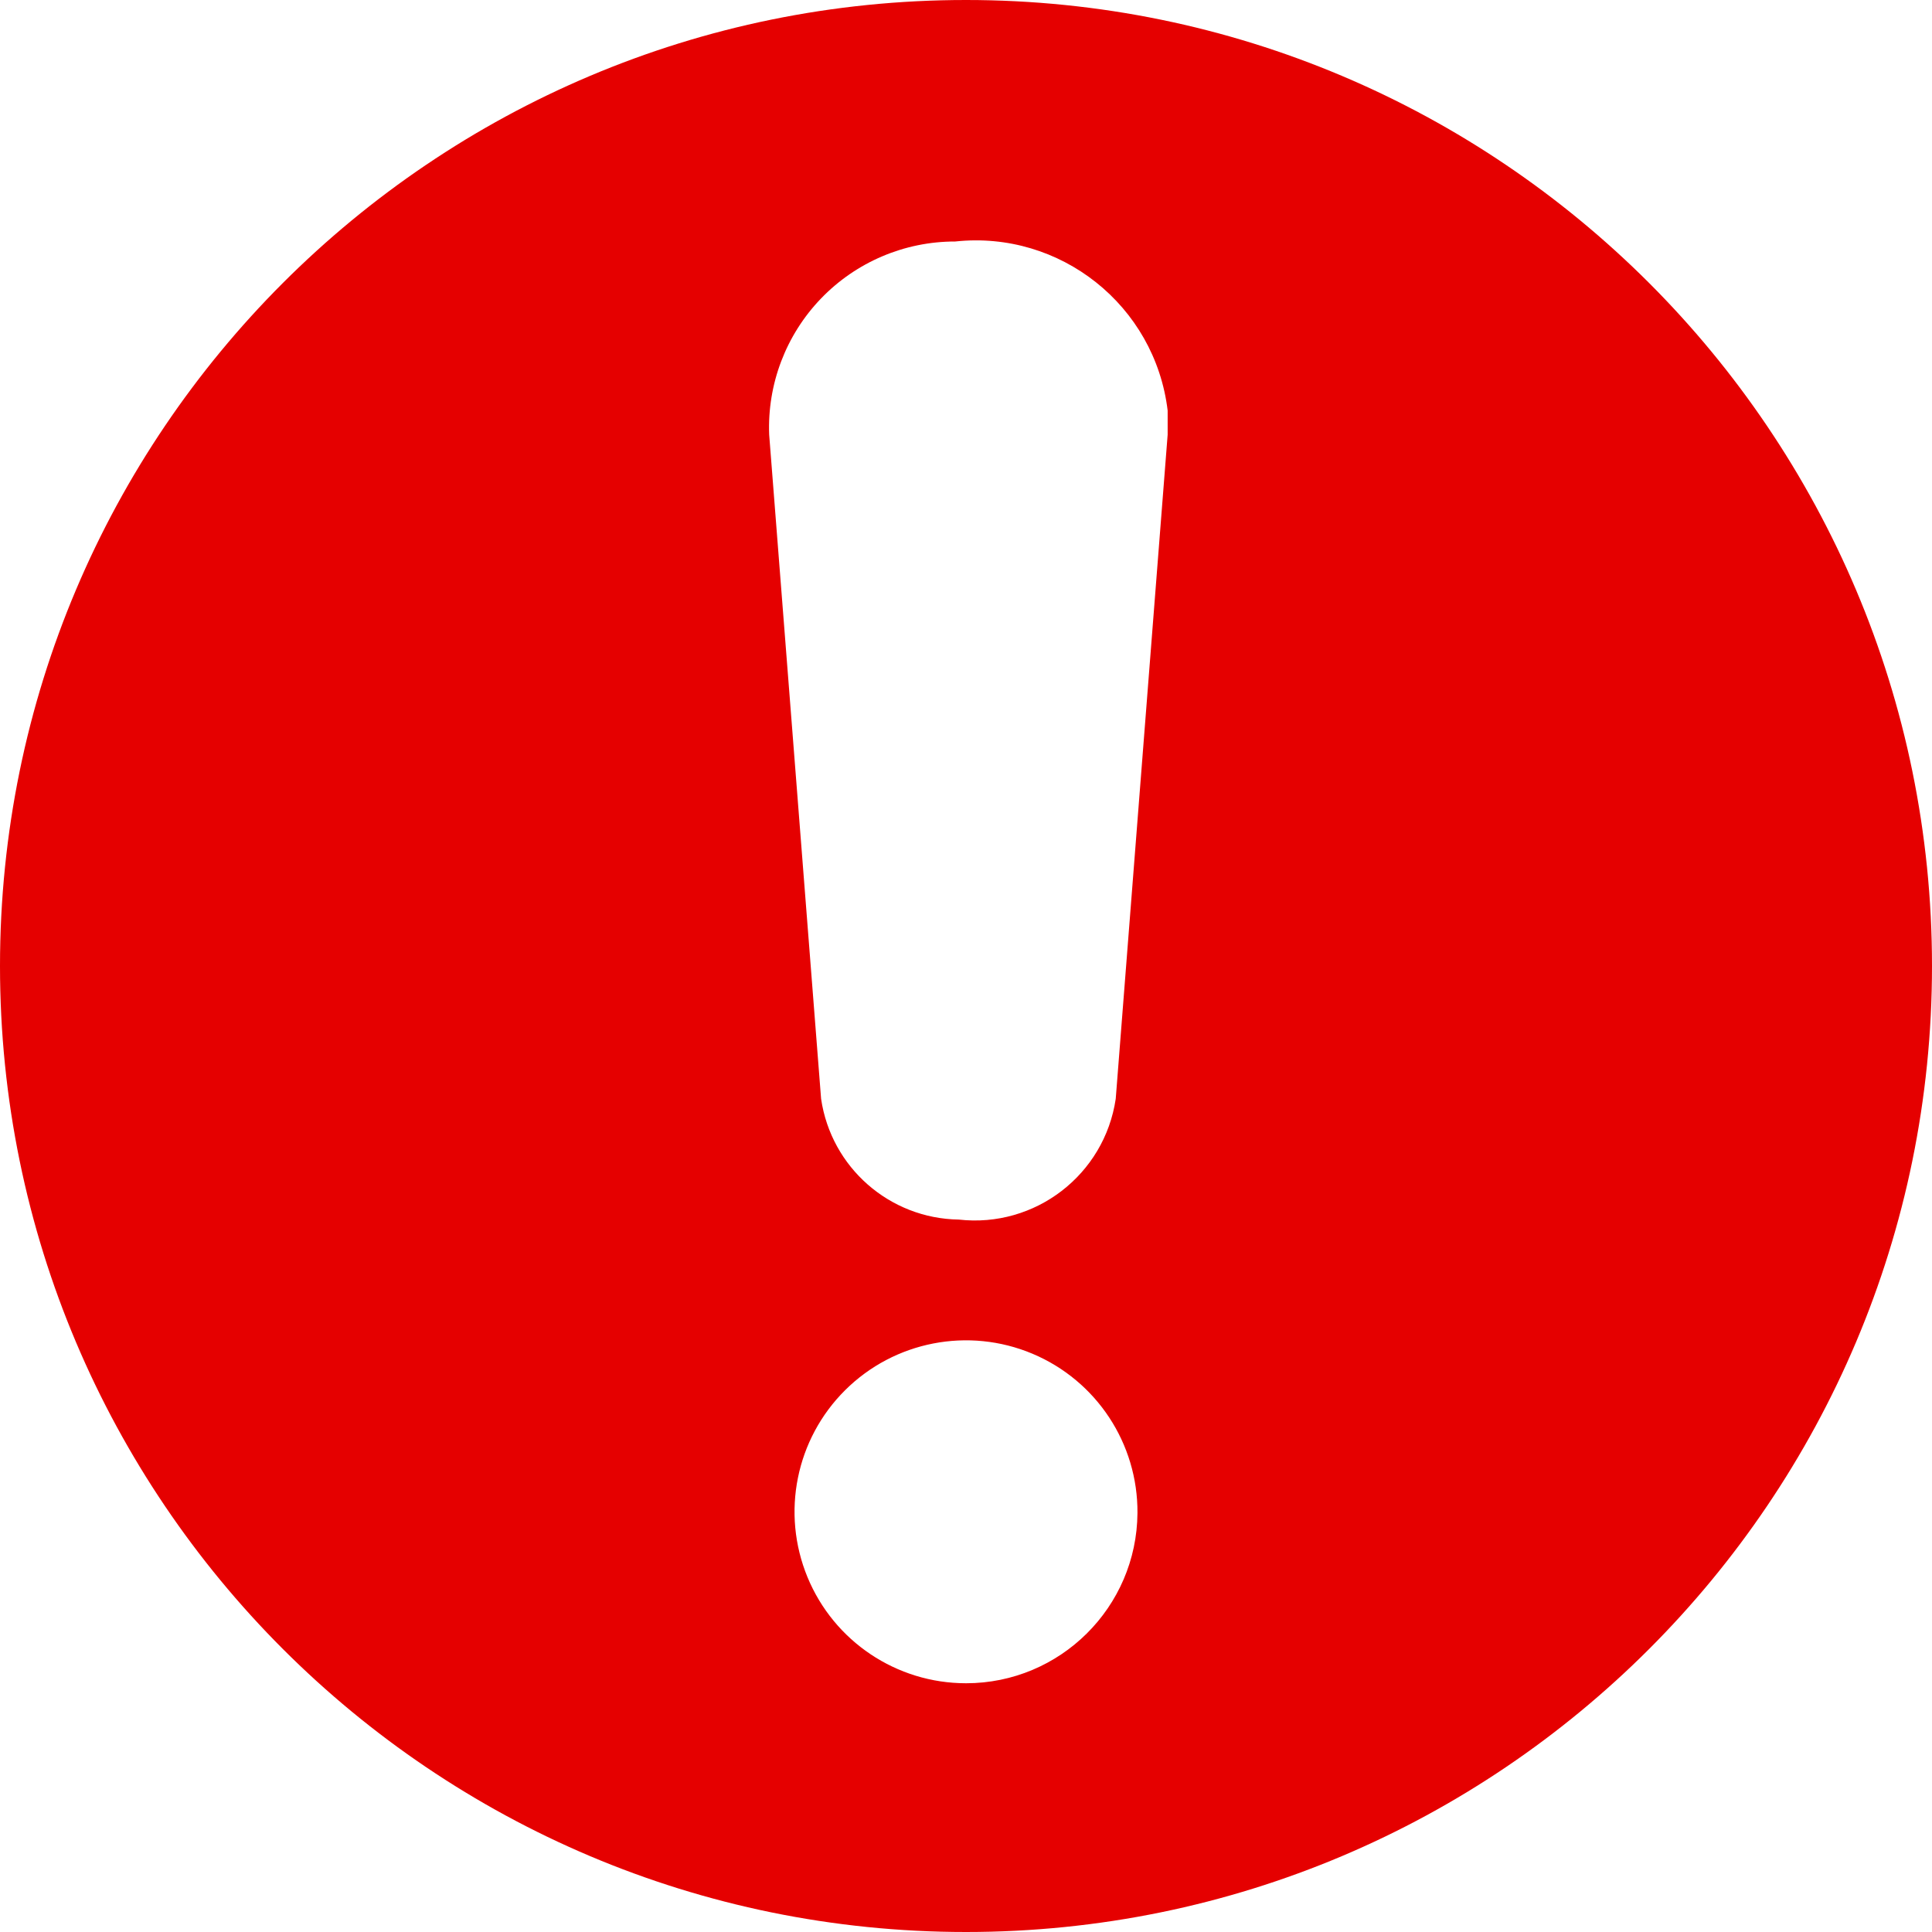
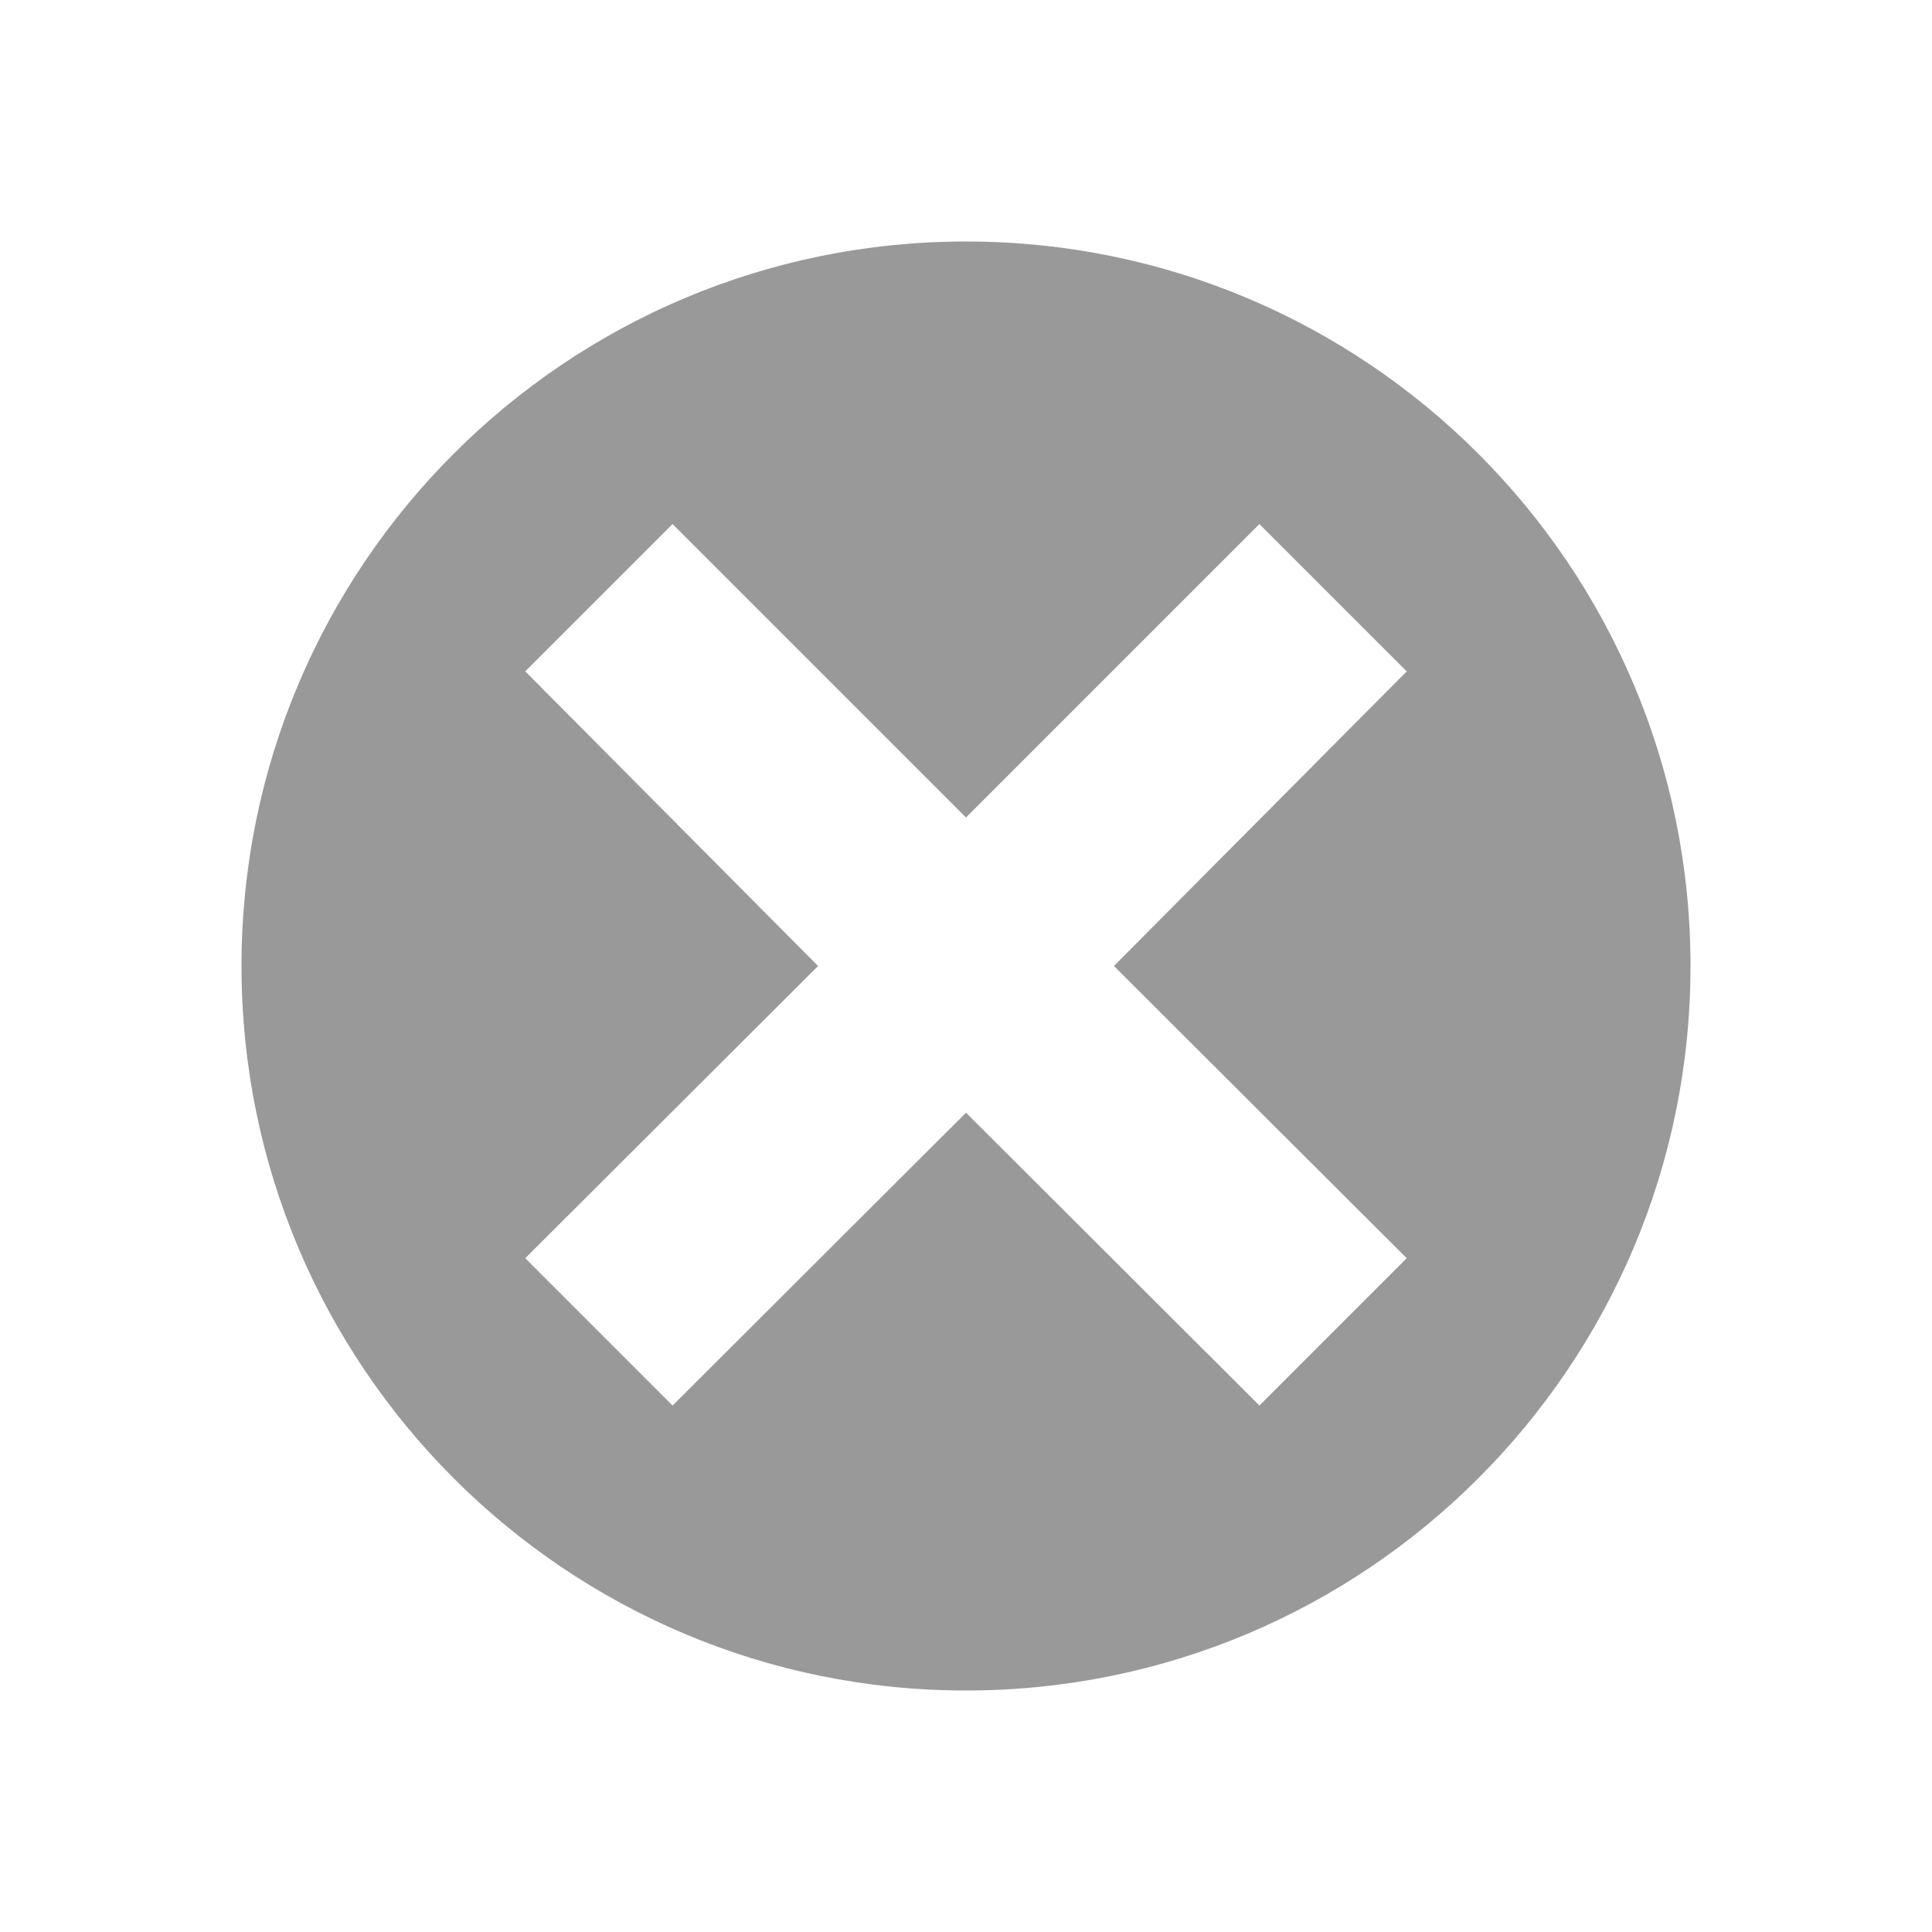
- <svg xmlns="http://www.w3.org/2000/svg" viewBox="0 0 16 16" fill="#e50000">
-   <path d="M8 0a8 8 0 1 0 8 8 8 8 0 0 0-8-8zm0 13.94a1.42 1.42 0 1 1 1.42-1.41A1.42 1.42 0 0 1 8 13.94zM9.67 3.6l-.43 5.5a1.18 1.18 0 0 1-1.3 1 1.17 1.17 0 0 1-1.14-1l-.43-5.5A1.54 1.54 0 0 1 7.91 2a1.6 1.6 0 0 1 1.76 1.4z" />
+ <svg xmlns="http://www.w3.org/2000/svg" id="Layer_1" data-name="Layer 1" viewBox="0 0 32 32" fill="#999999">
+   <path d="M16,4A12,12,0,1,0,28,16,12,12,0,0,0,16,4Zm7.3,16.84-2.44,2.44L16,18.43l-4.86,4.85L8.7,20.84,13.55,16,8.7,11.12l2.44-2.44L16,13.54l4.86-4.86,2.44,2.44L18.45,16Z" />
</svg>
